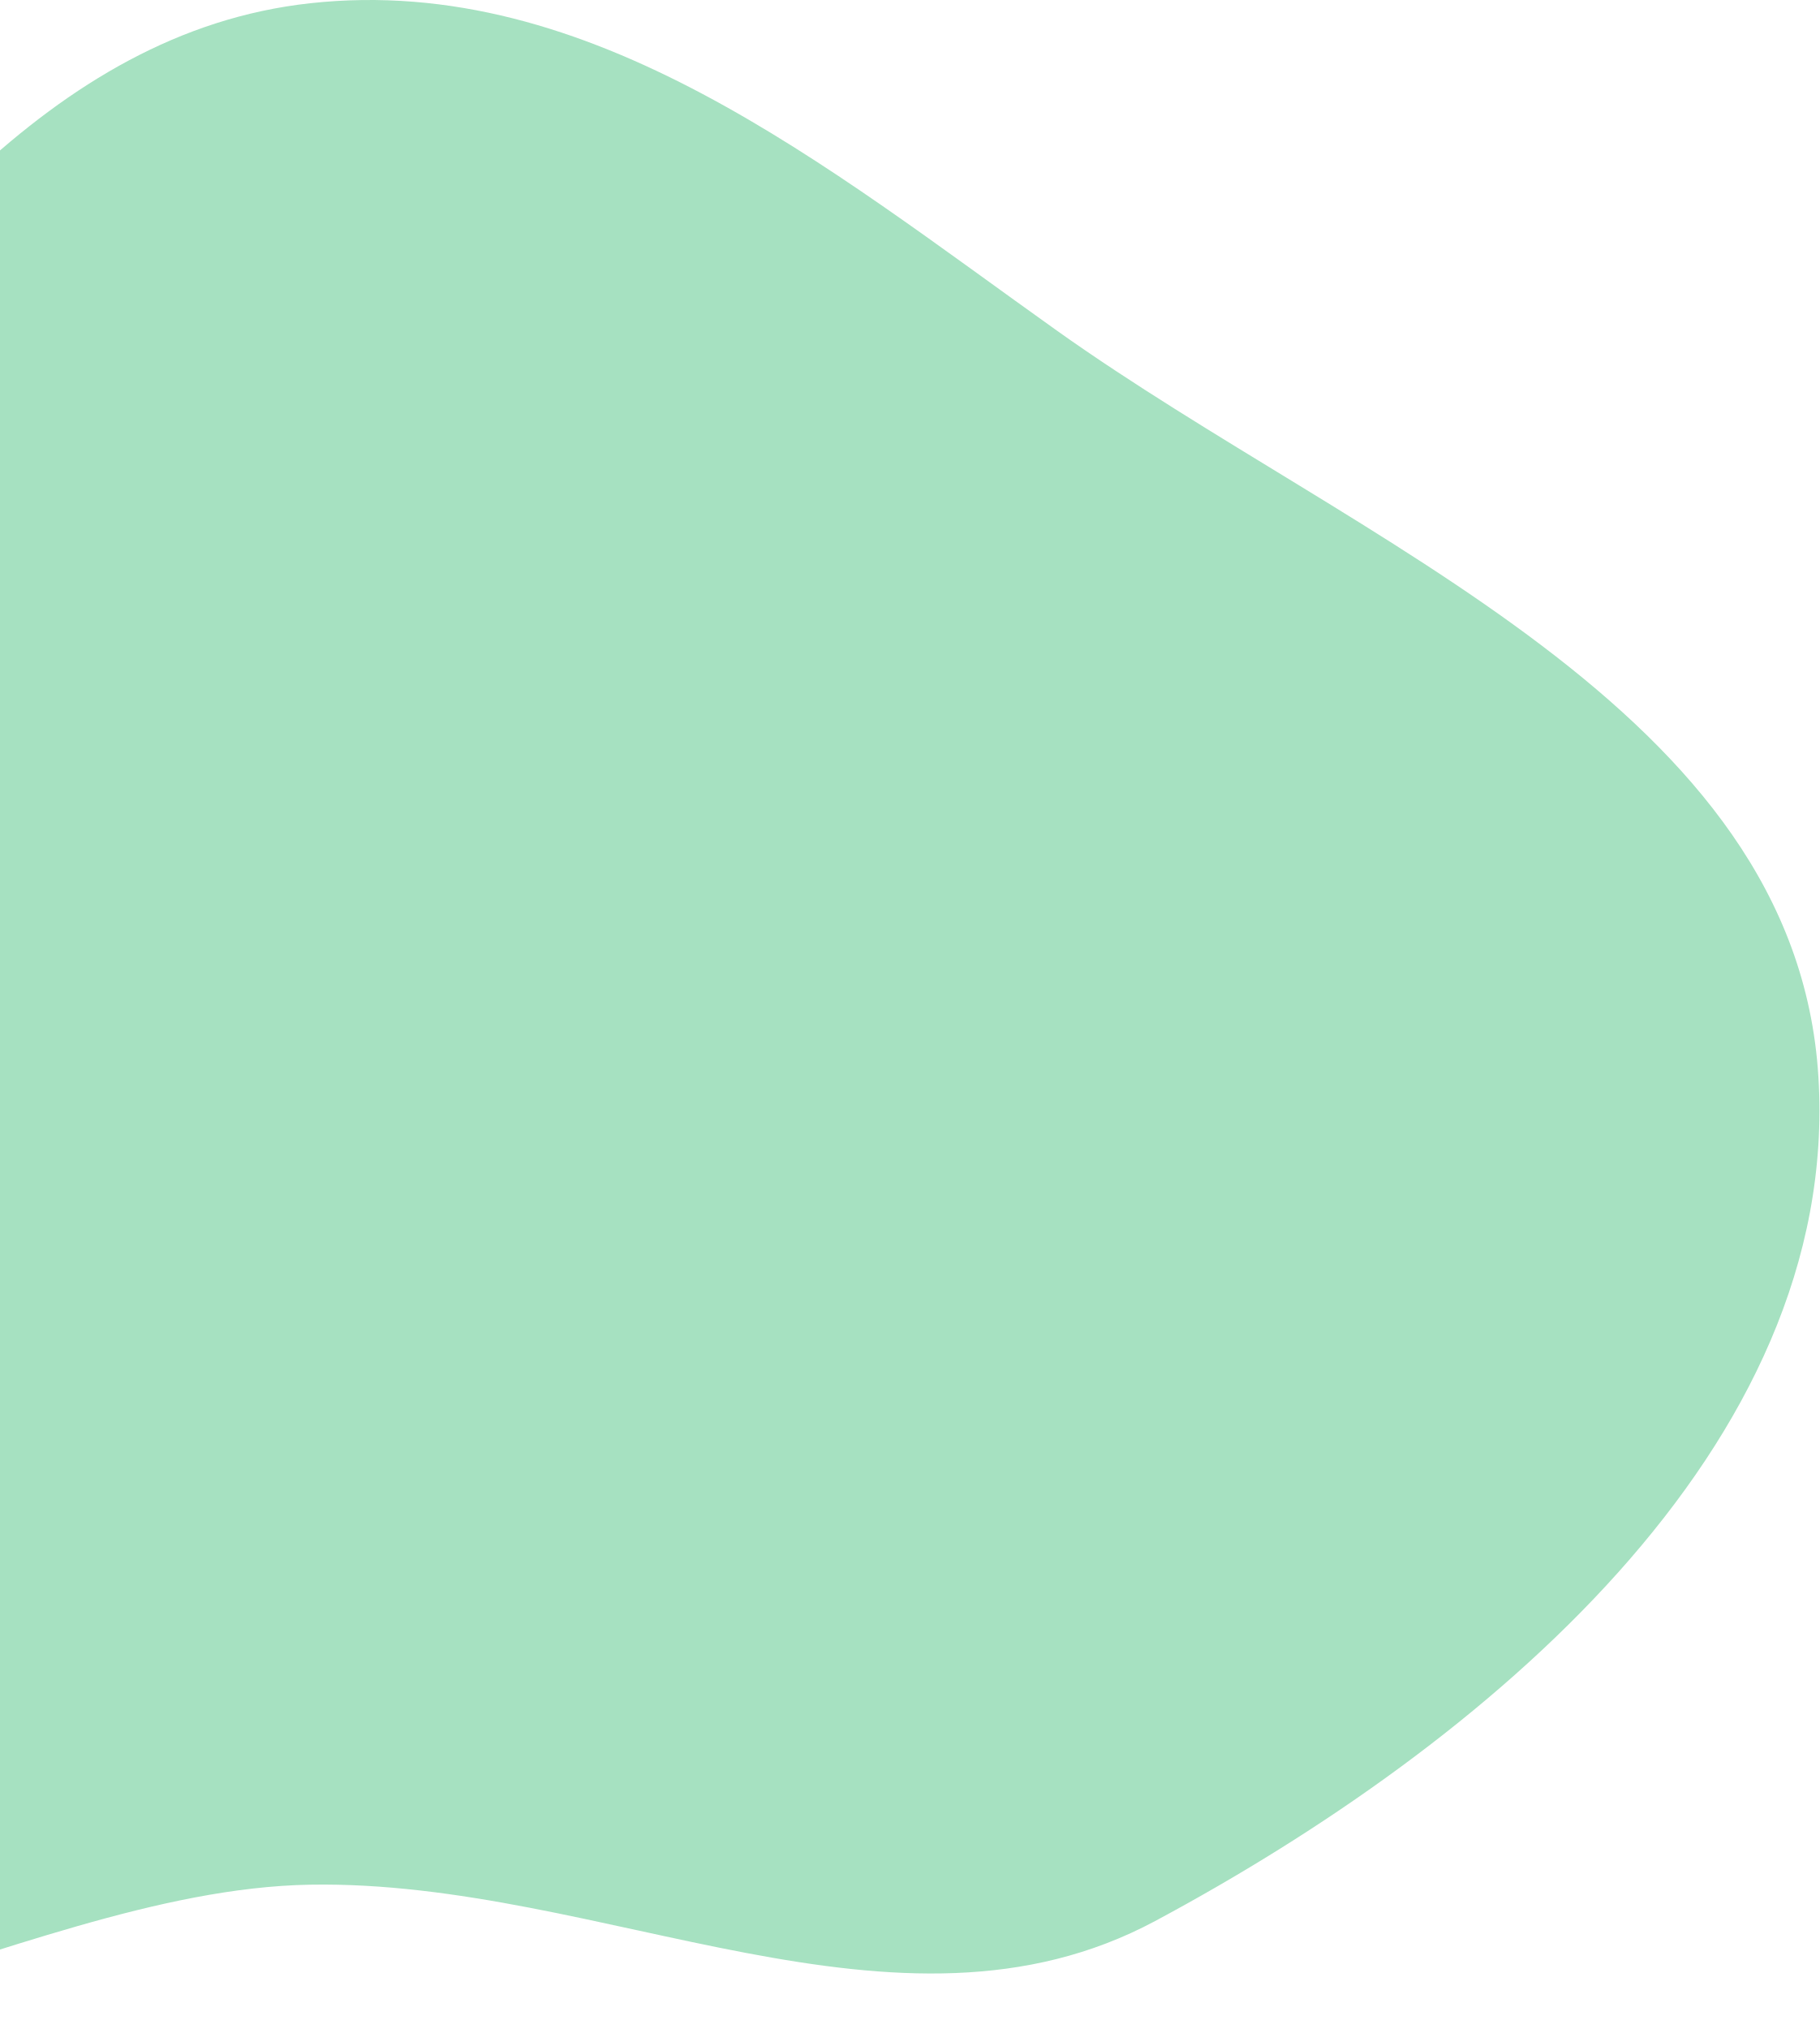
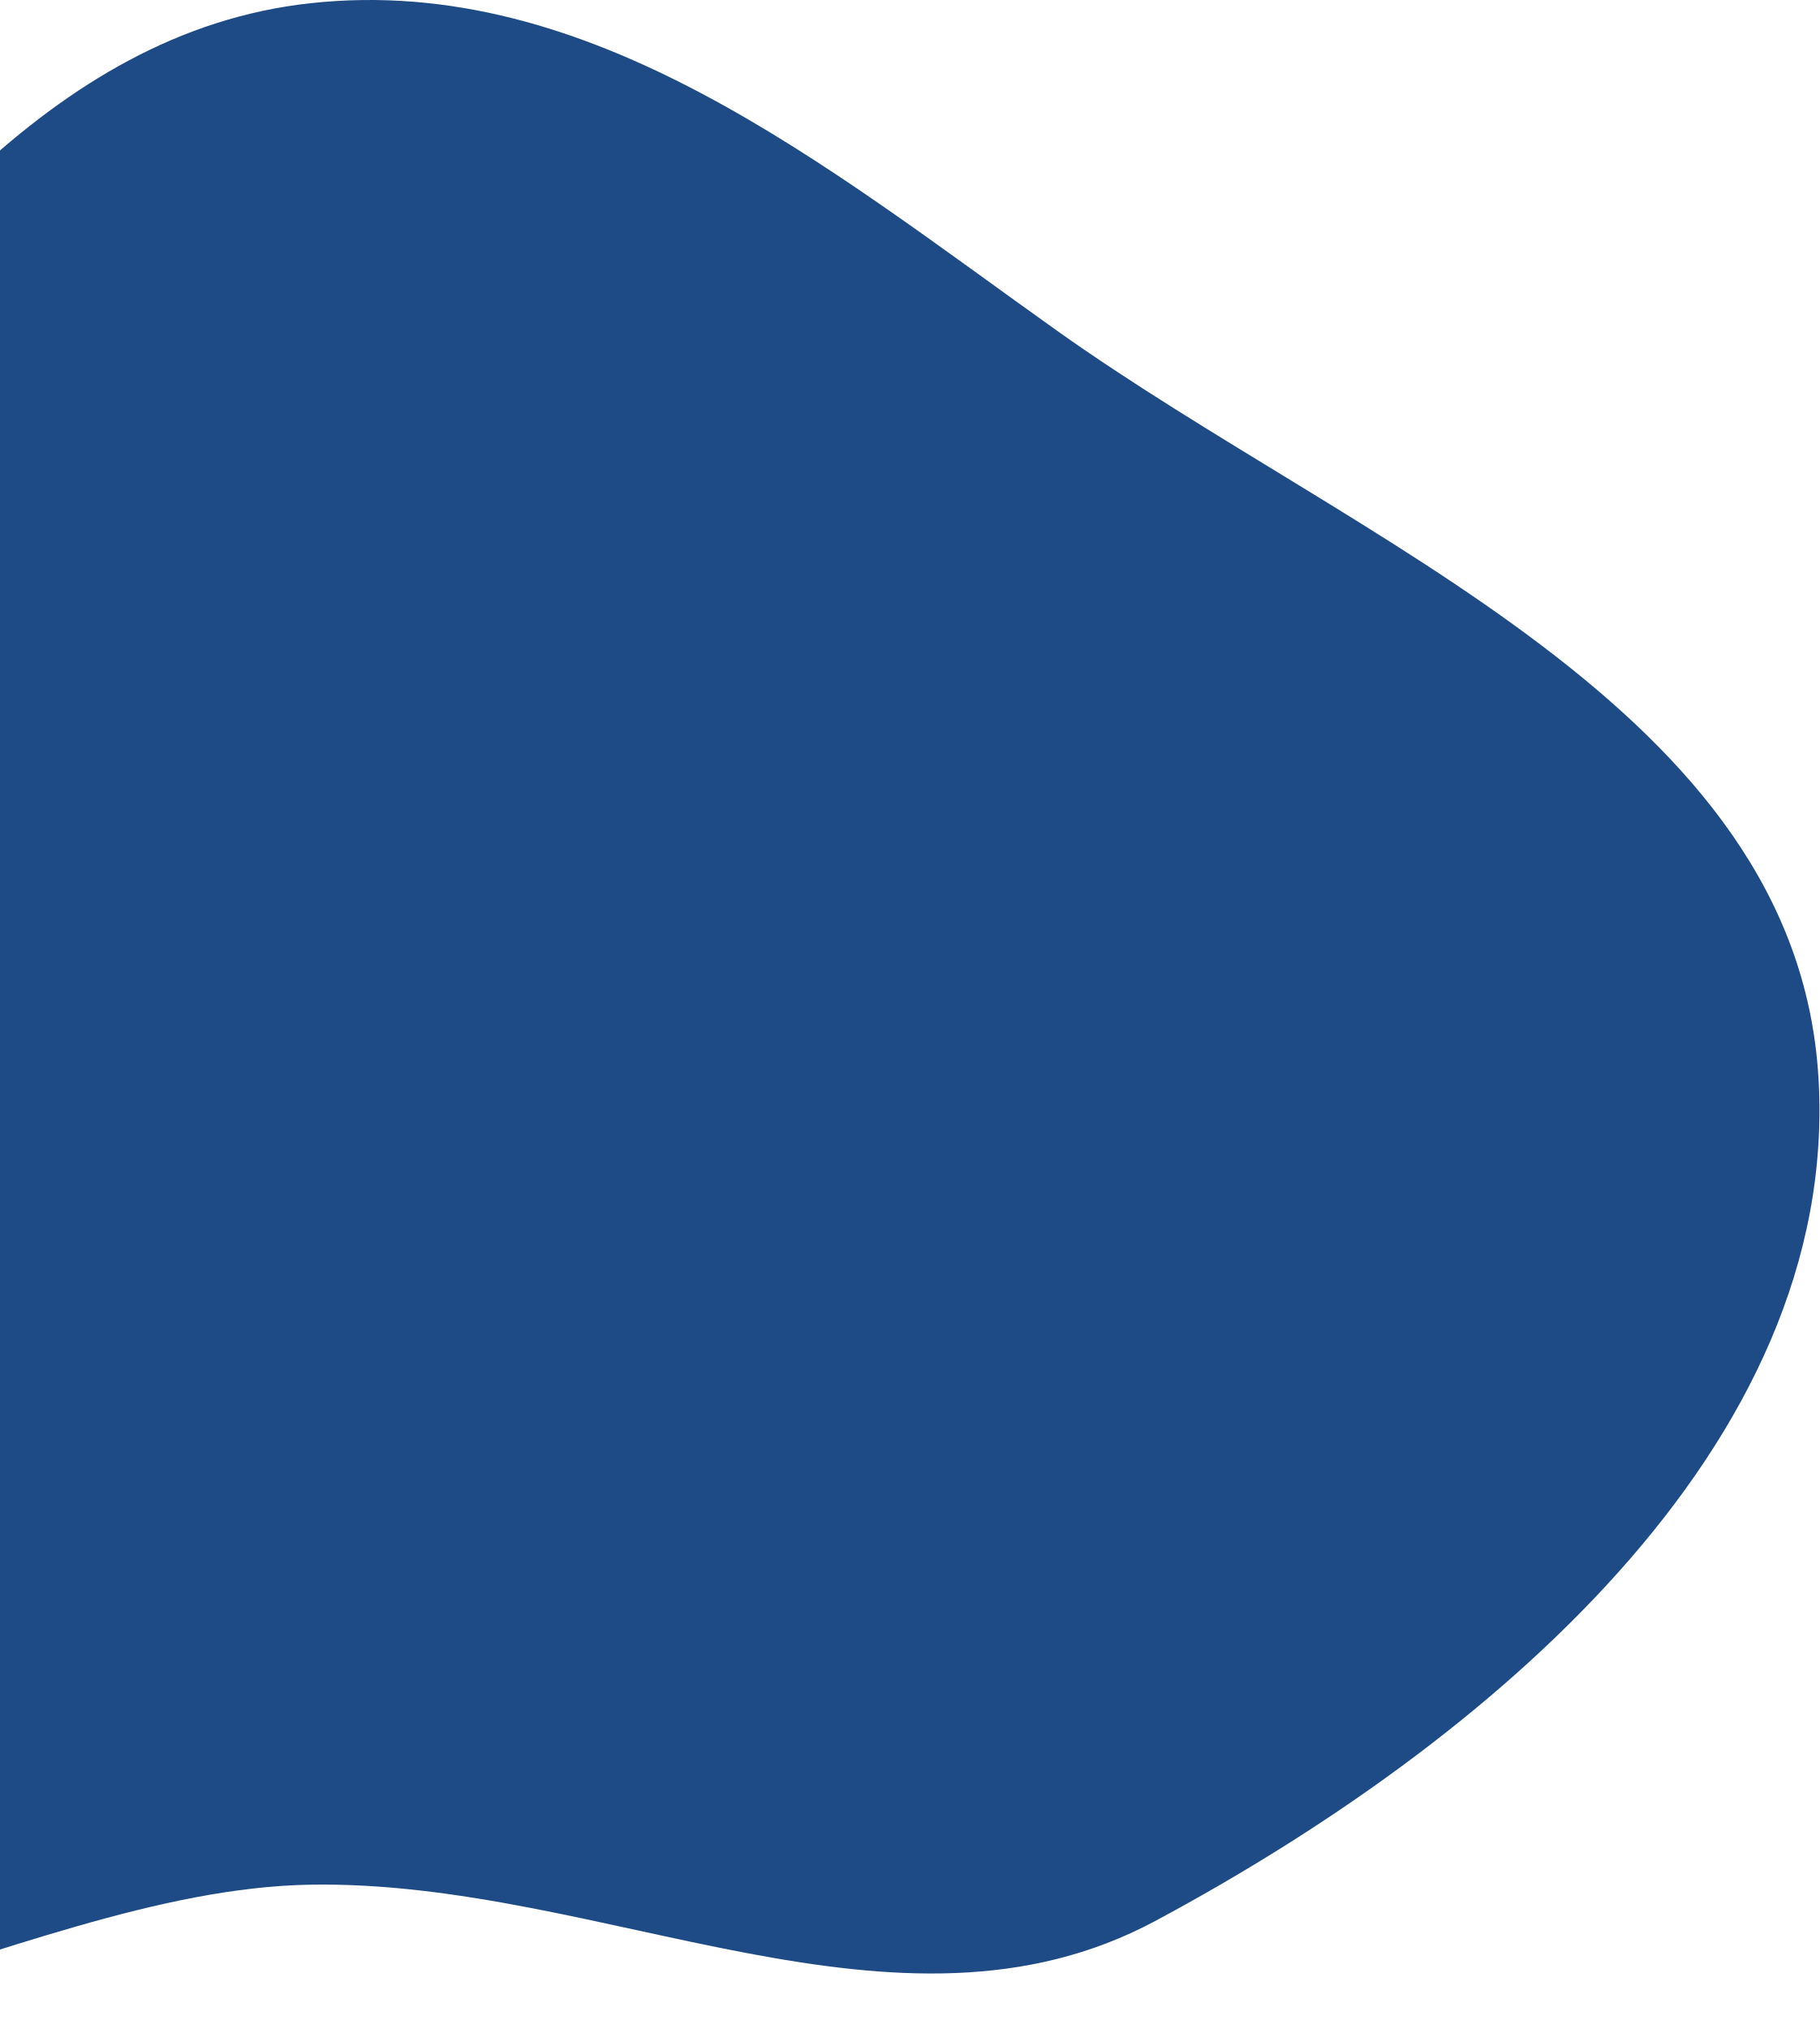
<svg xmlns="http://www.w3.org/2000/svg" width="496" height="553" viewBox="0 0 496 553" fill="none">
-   <path fill-rule="evenodd" clip-rule="evenodd" d="M84.596 0.878C161.144 -7.481 225.37 45.455 288.094 90.091C370.154 148.487 489.502 192.967 495.714 293.444C501.971 394.64 404.321 475.677 314.896 523.578C244.495 561.29 164.462 512.312 84.596 513.665C1.818 515.068 -93.296 588.146 -153.651 531.518C-213.844 475.043 -165.246 374.555 -150.122 293.444C-138.805 232.752 -117.453 178.324 -78.809 130.156C-33.635 73.848 12.801 8.718 84.596 0.878Z" fill="#A6E1C1" />
+   <path fill-rule="evenodd" clip-rule="evenodd" d="M84.596 0.878C161.144 -7.481 225.37 45.455 288.094 90.091C370.154 148.487 489.502 192.967 495.714 293.444C501.971 394.64 404.321 475.677 314.896 523.578C244.495 561.29 164.462 512.312 84.596 513.665C1.818 515.068 -93.296 588.146 -153.651 531.518C-213.844 475.043 -165.246 374.555 -150.122 293.444C-138.805 232.752 -117.453 178.324 -78.809 130.156C-33.635 73.848 12.801 8.718 84.596 0.878Z" fill="#1E4B85" />
</svg>
